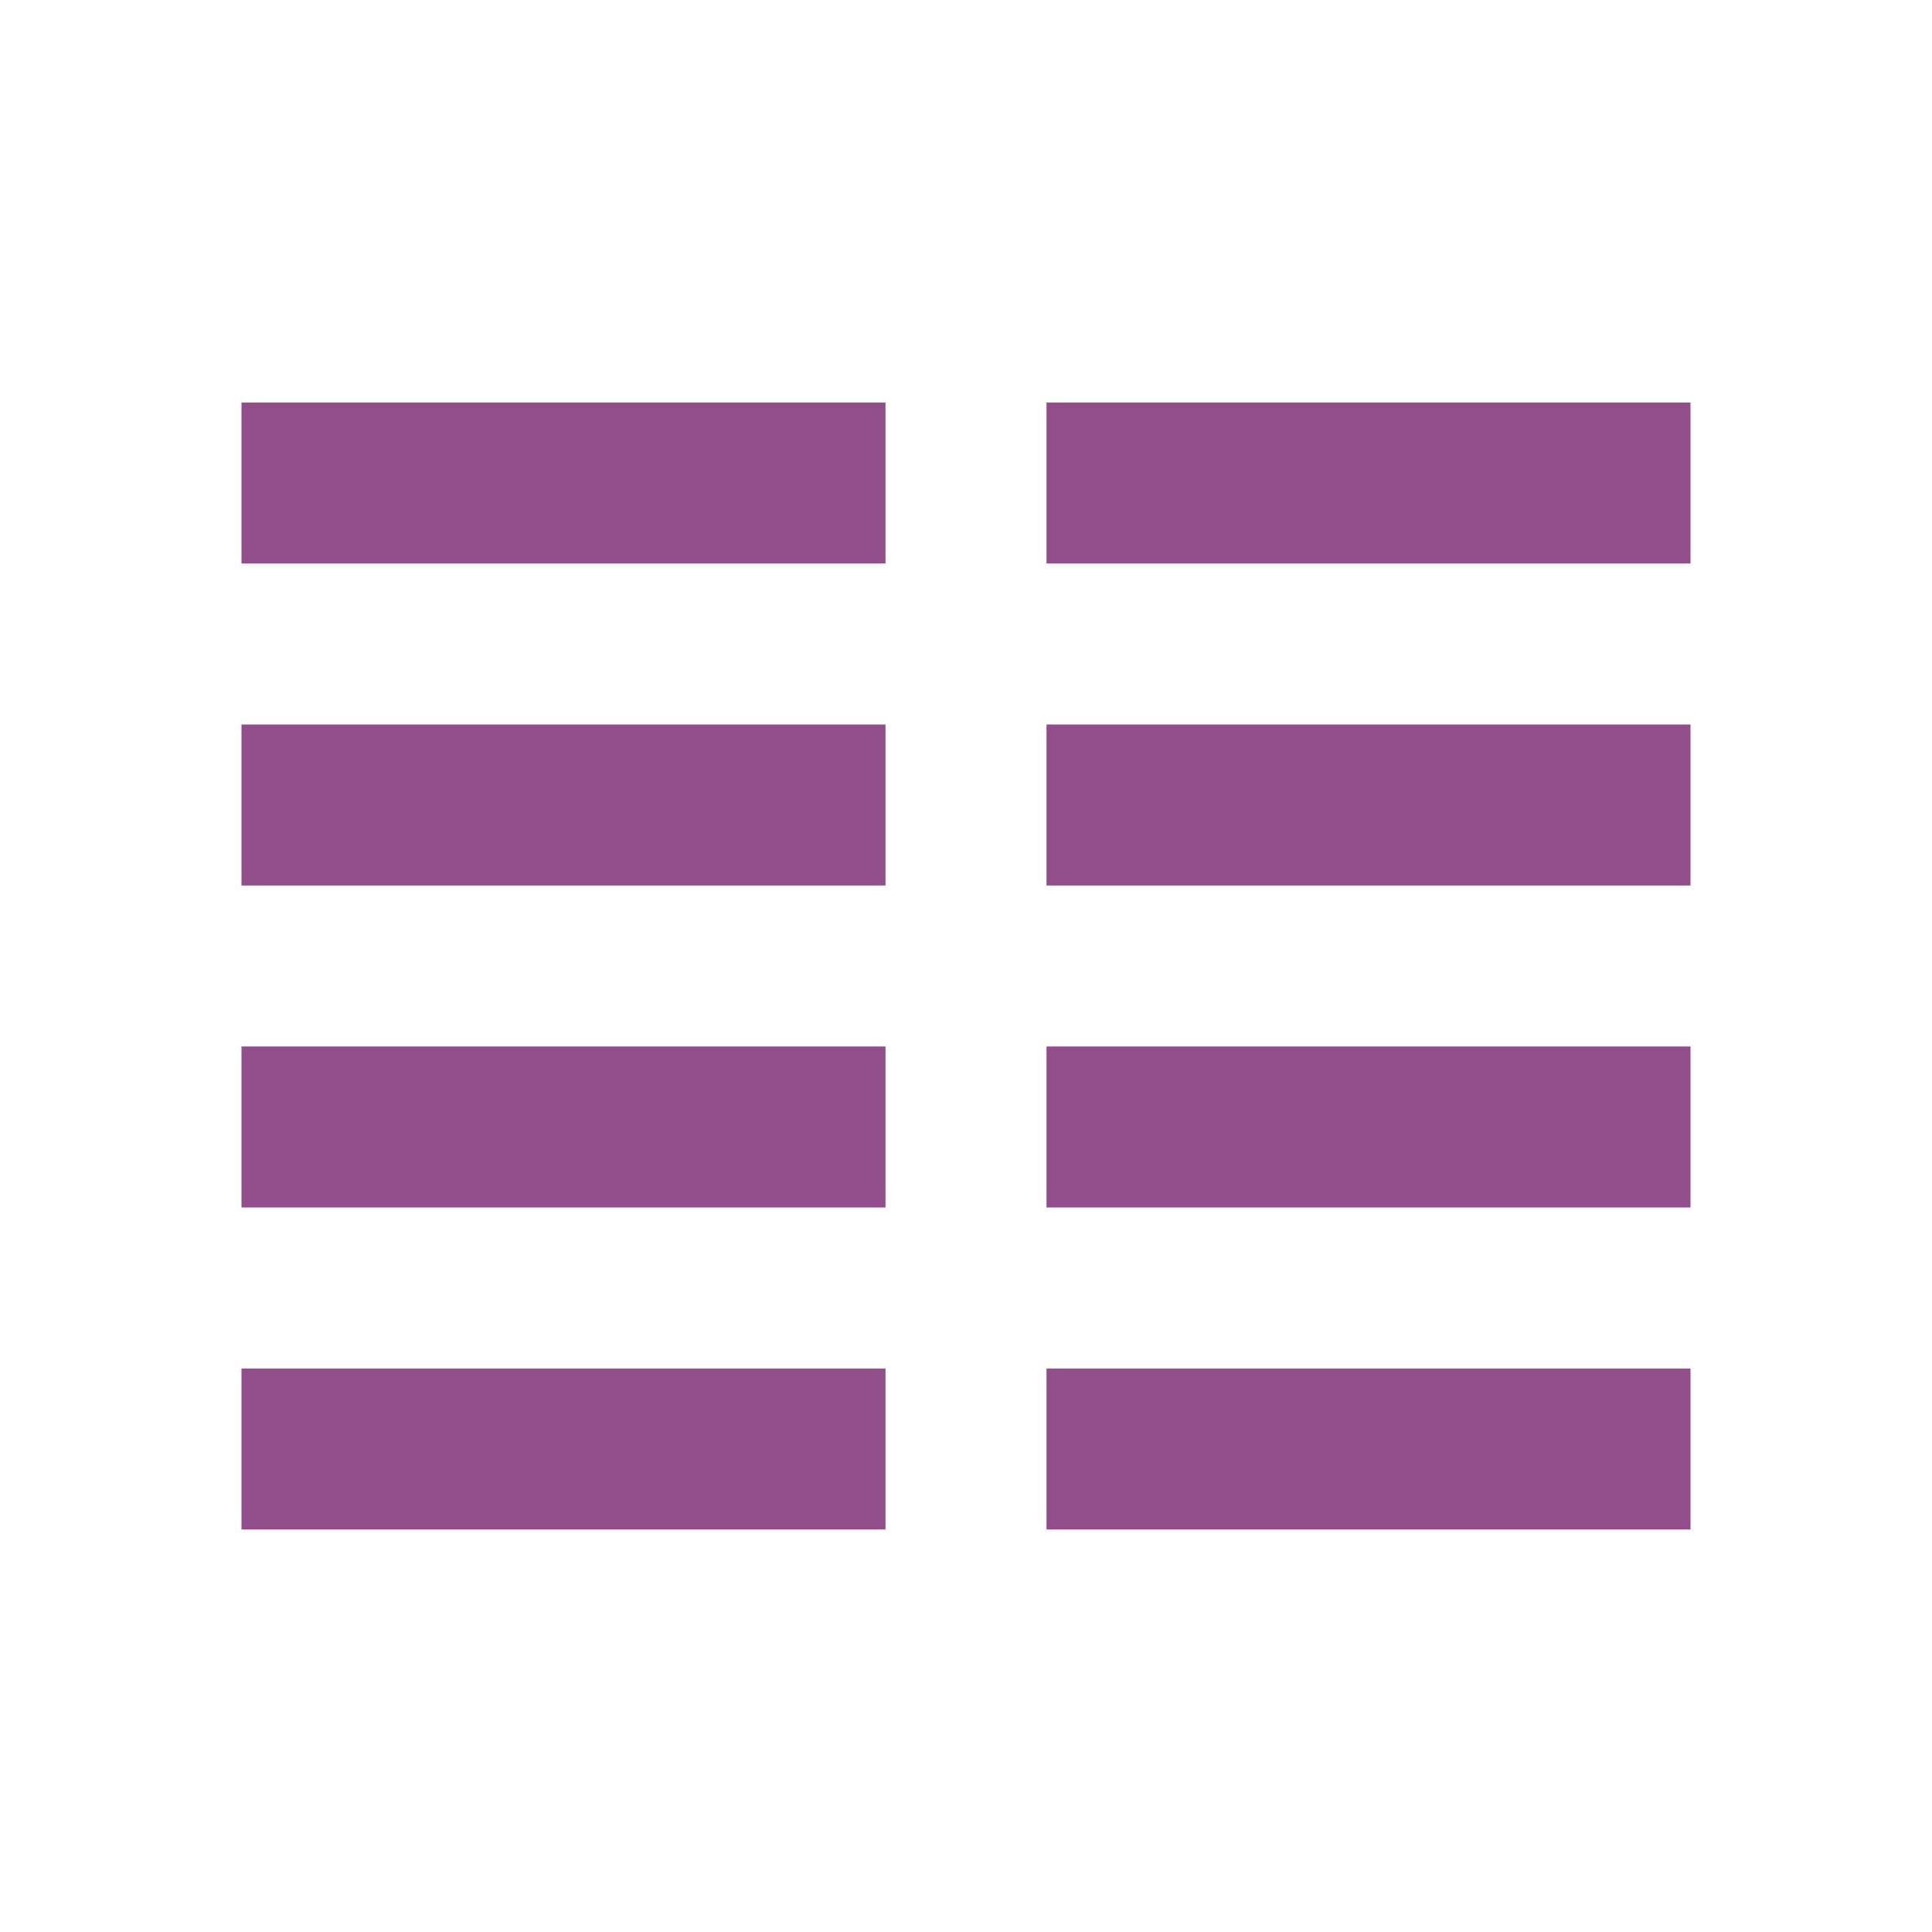
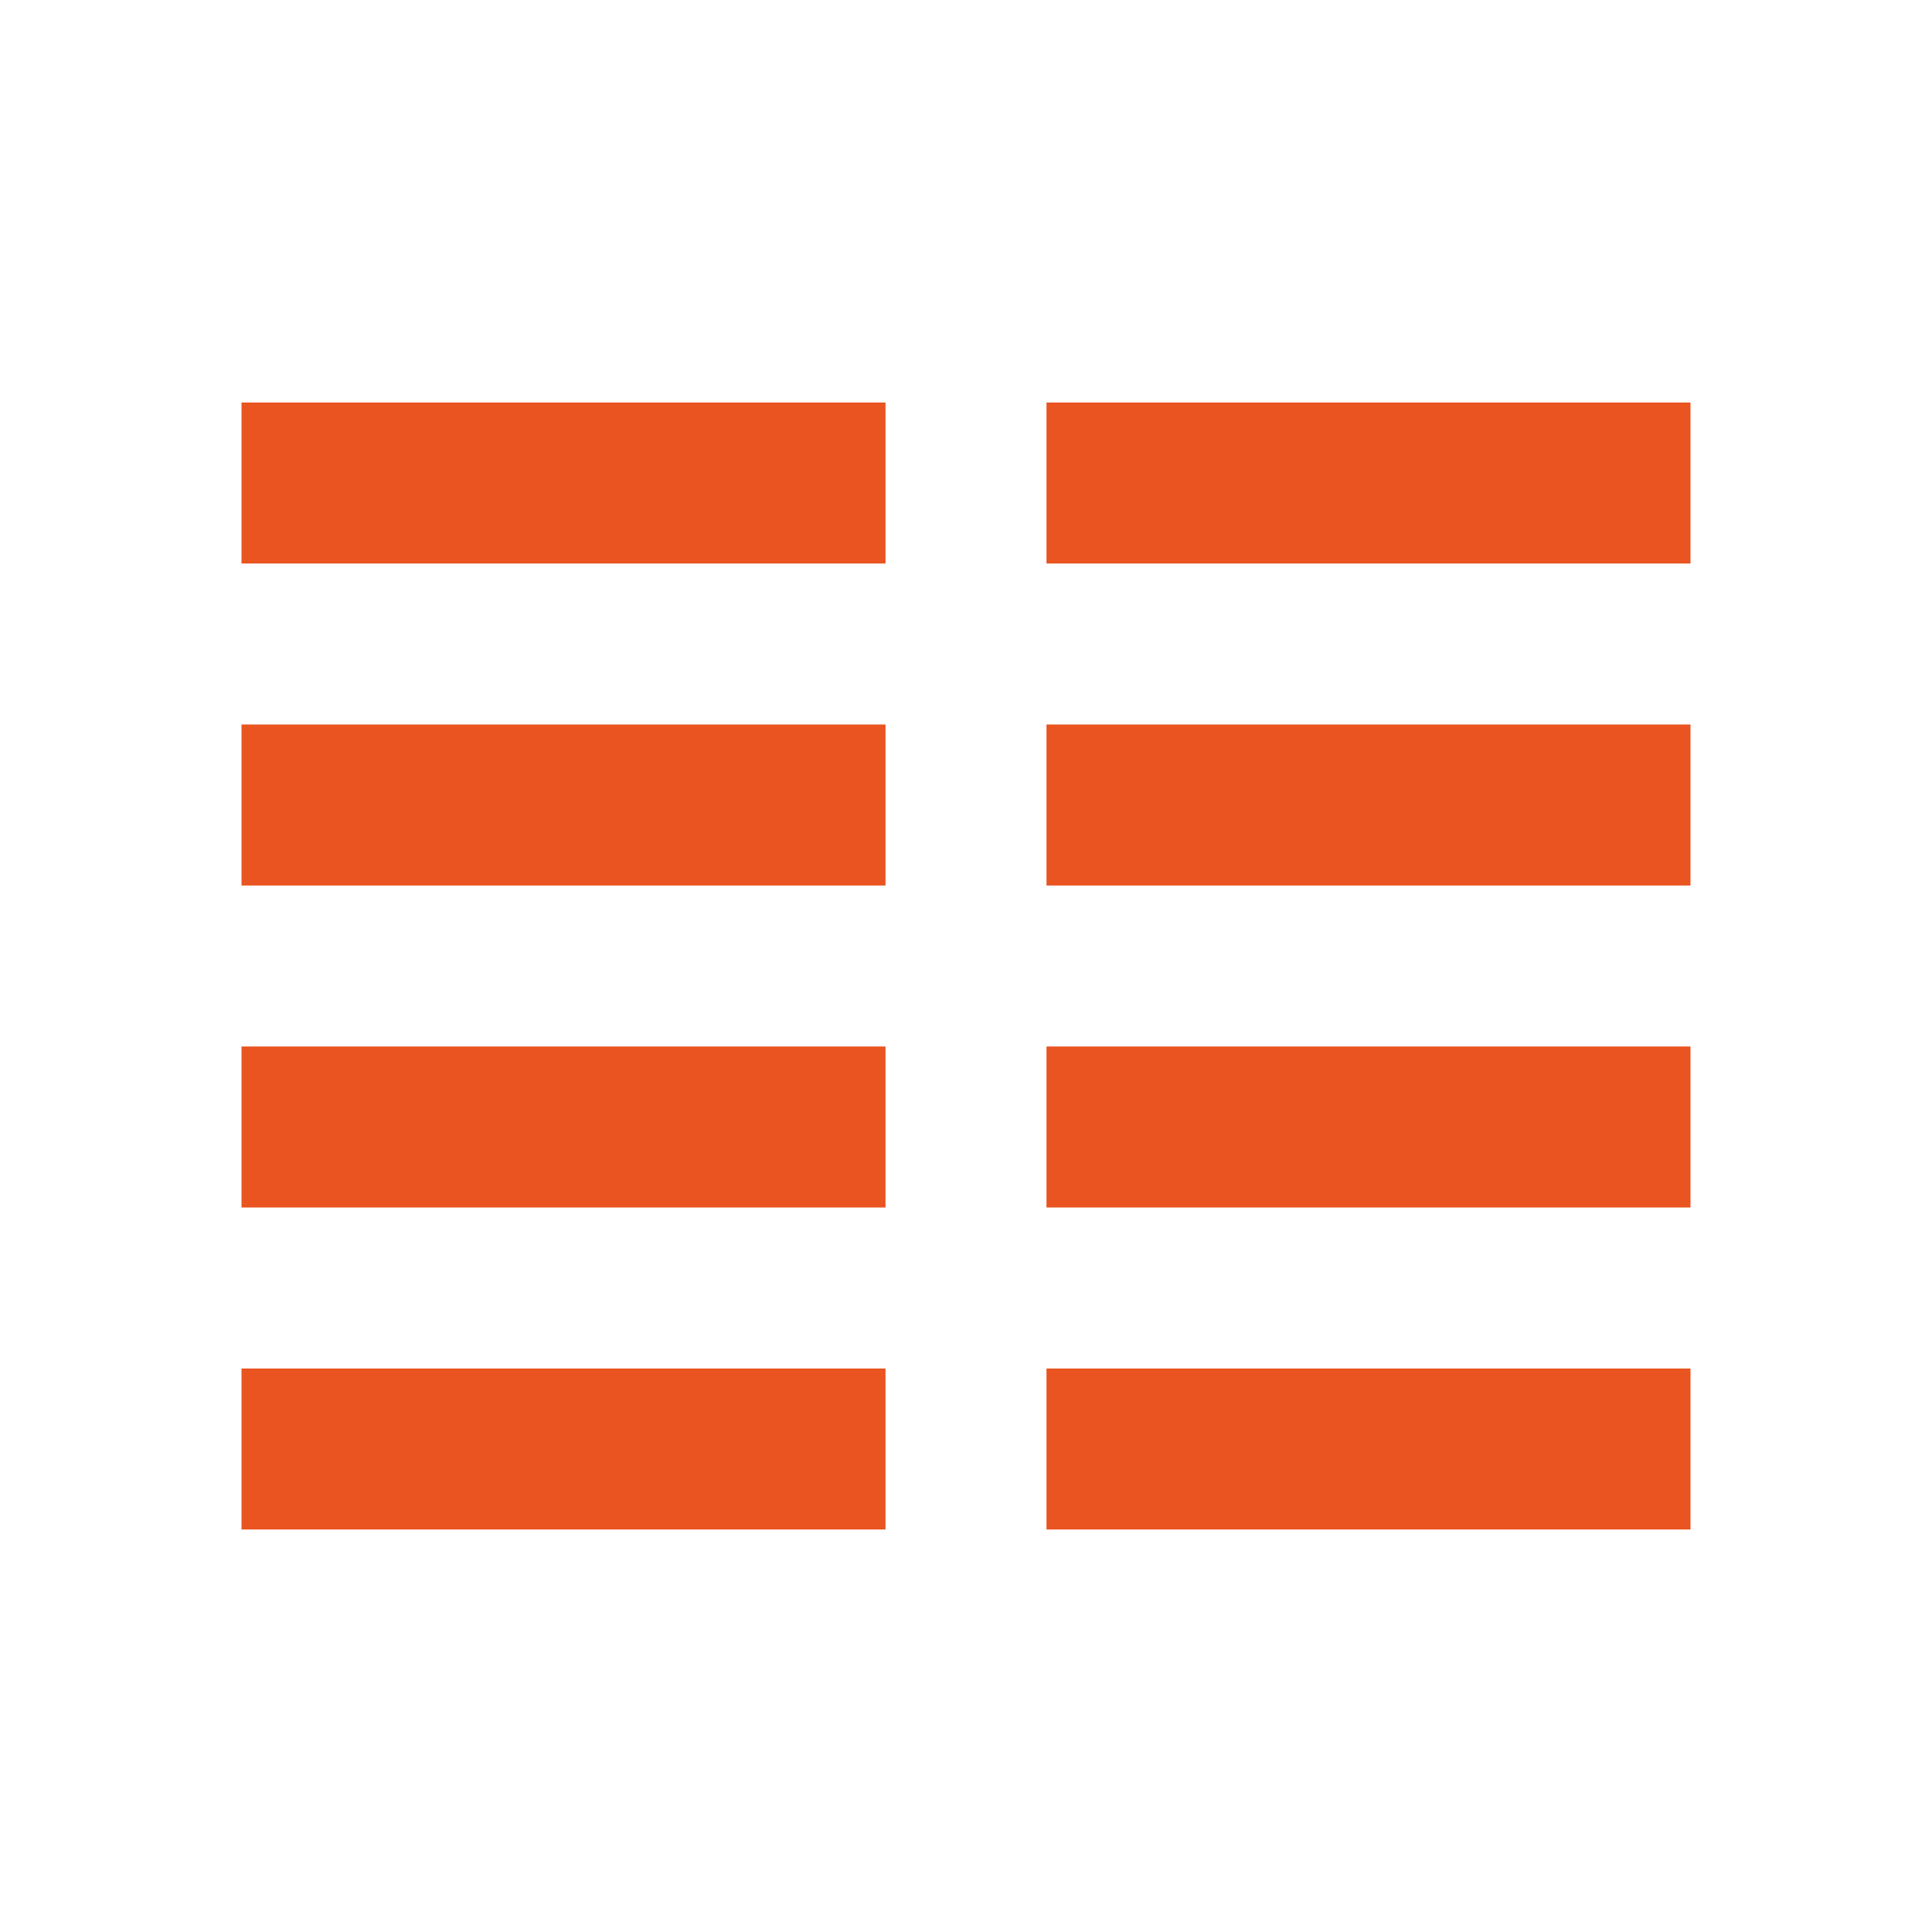
<svg xmlns="http://www.w3.org/2000/svg" viewBox="0 0 24 24" version="1.1" id="svg4" width="24" height="24">
  <defs id="defs8" />
-   <rect style="opacity:1;vector-effect:none;fill:#924d8b;fill-opacity:1;stroke:none;stroke-width:2.638;stroke-linecap:round;stroke-linejoin:round;stroke-miterlimit:4;stroke-dasharray:none;stroke-dashoffset:0;stroke-opacity:1" id="rect7299" width="8" height="2" x="13" y="5" />
-   <rect y="9" x="13" height="2" width="8" id="rect824" style="opacity:1;vector-effect:none;fill:#924d8b;fill-opacity:1;stroke:none;stroke-width:2.638;stroke-linecap:round;stroke-linejoin:round;stroke-miterlimit:4;stroke-dasharray:none;stroke-dashoffset:0;stroke-opacity:1" />
-   <rect style="opacity:1;vector-effect:none;fill:#924d8b;fill-opacity:1;stroke:none;stroke-width:2.638;stroke-linecap:round;stroke-linejoin:round;stroke-miterlimit:4;stroke-dasharray:none;stroke-dashoffset:0;stroke-opacity:1" id="rect826" width="8" height="2" x="13" y="13" />
-   <rect style="opacity:1;vector-effect:none;fill:#924d8b;fill-opacity:1;stroke:none;stroke-width:2.638;stroke-linecap:round;stroke-linejoin:round;stroke-miterlimit:4;stroke-dasharray:none;stroke-dashoffset:0;stroke-opacity:1" id="rect839" width="8" height="2" x="13" y="17" />
-   <rect style="opacity:1;vector-effect:none;fill:#924d8b;fill-opacity:1;stroke:none;stroke-width:2.638;stroke-linecap:round;stroke-linejoin:round;stroke-miterlimit:4;stroke-dasharray:none;stroke-dashoffset:0;stroke-opacity:1" id="rect841" width="8" height="2" x="3" y="5" />
-   <rect y="9" x="3" height="2" width="8" id="rect843" style="opacity:1;vector-effect:none;fill:#924d8b;fill-opacity:1;stroke:none;stroke-width:2.638;stroke-linecap:round;stroke-linejoin:round;stroke-miterlimit:4;stroke-dasharray:none;stroke-dashoffset:0;stroke-opacity:1" />
-   <rect style="opacity:1;vector-effect:none;fill:#924d8b;fill-opacity:1;stroke:none;stroke-width:2.638;stroke-linecap:round;stroke-linejoin:round;stroke-miterlimit:4;stroke-dasharray:none;stroke-dashoffset:0;stroke-opacity:1" id="rect845" width="8" height="2" x="3" y="13" />
-   <rect style="opacity:1;vector-effect:none;fill:#924d8b;fill-opacity:1;stroke:none;stroke-width:2.638;stroke-linecap:round;stroke-linejoin:round;stroke-miterlimit:4;stroke-dasharray:none;stroke-dashoffset:0;stroke-opacity:1" id="rect847" width="8" height="2" x="3" y="17" />
+   <rect style="opacity:1;vector-effect:none;fill:#e95420;fill-opacity:1;stroke:none;stroke-width:2.638;stroke-linecap:round;stroke-linejoin:round;stroke-miterlimit:4;stroke-dasharray:none;stroke-dashoffset:0;stroke-opacity:1" id="rect7299" width="8" height="2" x="13" y="5" />
+   <rect y="9" x="13" height="2" width="8" id="rect824" style="opacity:1;vector-effect:none;fill:#e95420;fill-opacity:1;stroke:none;stroke-width:2.638;stroke-linecap:round;stroke-linejoin:round;stroke-miterlimit:4;stroke-dasharray:none;stroke-dashoffset:0;stroke-opacity:1" />
+   <rect style="opacity:1;vector-effect:none;fill:#e95420;fill-opacity:1;stroke:none;stroke-width:2.638;stroke-linecap:round;stroke-linejoin:round;stroke-miterlimit:4;stroke-dasharray:none;stroke-dashoffset:0;stroke-opacity:1" id="rect826" width="8" height="2" x="13" y="13" />
+   <rect style="opacity:1;vector-effect:none;fill:#e95420;fill-opacity:1;stroke:none;stroke-width:2.638;stroke-linecap:round;stroke-linejoin:round;stroke-miterlimit:4;stroke-dasharray:none;stroke-dashoffset:0;stroke-opacity:1" id="rect839" width="8" height="2" x="13" y="17" />
+   <rect style="opacity:1;vector-effect:none;fill:#e95420;fill-opacity:1;stroke:none;stroke-width:2.638;stroke-linecap:round;stroke-linejoin:round;stroke-miterlimit:4;stroke-dasharray:none;stroke-dashoffset:0;stroke-opacity:1" id="rect841" width="8" height="2" x="3" y="5" />
+   <rect y="9" x="3" height="2" width="8" id="rect843" style="opacity:1;vector-effect:none;fill:#e95420;fill-opacity:1;stroke:none;stroke-width:2.638;stroke-linecap:round;stroke-linejoin:round;stroke-miterlimit:4;stroke-dasharray:none;stroke-dashoffset:0;stroke-opacity:1" />
+   <rect style="opacity:1;vector-effect:none;fill:#e95420;fill-opacity:1;stroke:none;stroke-width:2.638;stroke-linecap:round;stroke-linejoin:round;stroke-miterlimit:4;stroke-dasharray:none;stroke-dashoffset:0;stroke-opacity:1" id="rect845" width="8" height="2" x="3" y="13" />
+   <rect style="opacity:1;vector-effect:none;fill:#e95420;fill-opacity:1;stroke:none;stroke-width:2.638;stroke-linecap:round;stroke-linejoin:round;stroke-miterlimit:4;stroke-dasharray:none;stroke-dashoffset:0;stroke-opacity:1" id="rect847" width="8" height="2" x="3" y="17" />
</svg>
